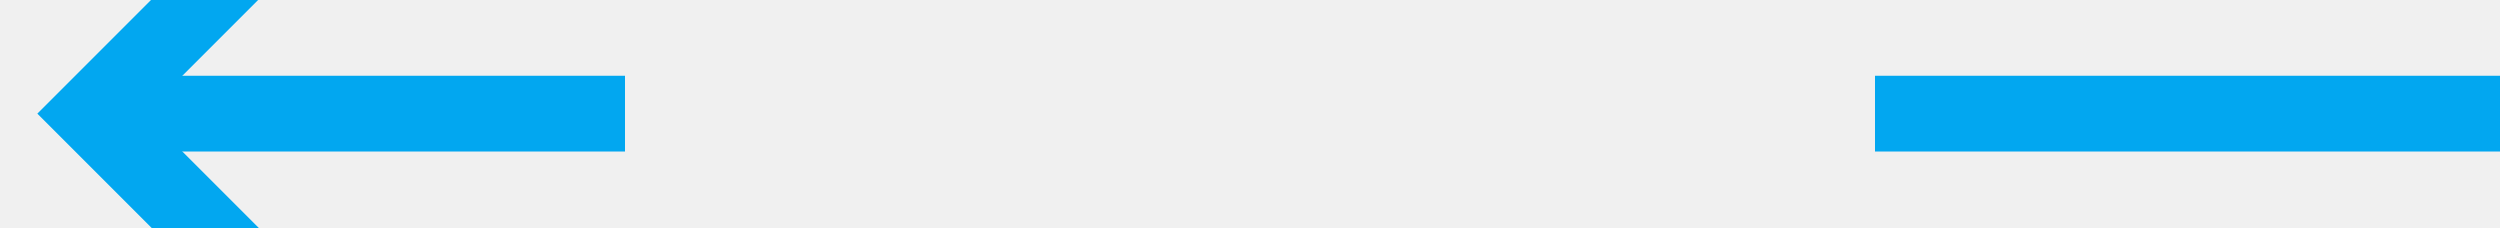
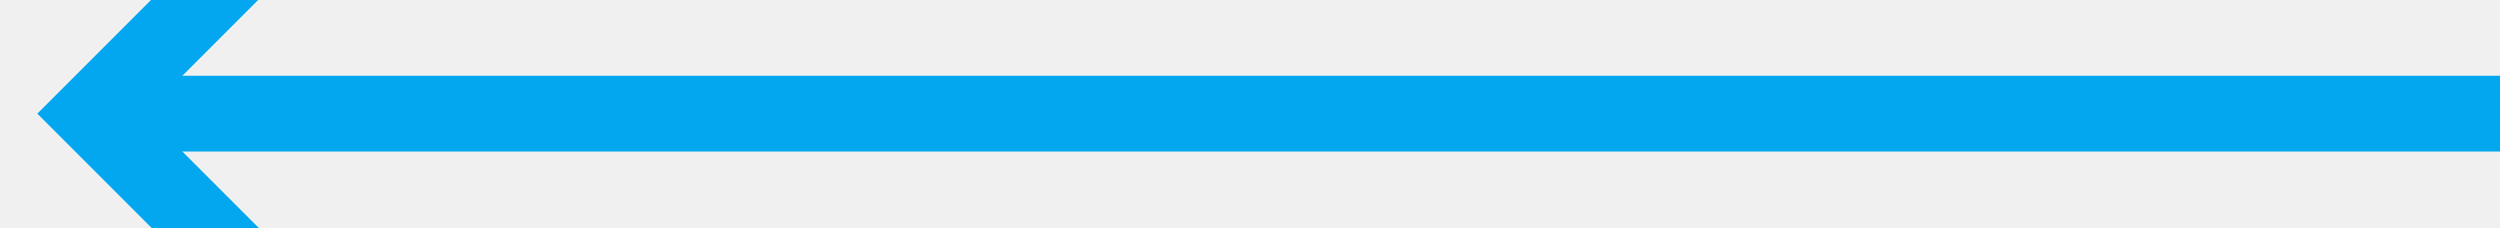
- <svg xmlns="http://www.w3.org/2000/svg" version="1.1" width="66px" height="6px" viewBox="494 590  66 6">
-   <defs>
-     <mask fill="white" id="clip1967">
-       <path d="M 510.5 580  L 543.5 580  L 543.5 607  L 510.5 607  Z M 494 580  L 567 580  L 567 607  L 494 607  Z " fill-rule="evenodd" />
-     </mask>
-   </defs>
-   <g transform="matrix(-1 0 0 -1 1054 1186 )">
-     <path d="M 551.893 588.707  L 556.186 593  L 551.893 597.293  L 553.307 598.707  L 558.307 593.707  L 559.014 593  L 558.307 592.293  L 553.307 587.293  L 551.893 588.707  Z " fill-rule="nonzero" fill="#02a7f0" stroke="none" mask="url(#clip1967)" />
-     <rect fill-rule="evenodd" fill="#02a7f0" stroke="none" x="494" y="592" width="63" height="2" mask="url(#clip1967)" />
-     <path d="" stroke-width="2" stroke="#02a7f0" fill="none" mask="url(#clip1967)" />
+ <svg xmlns="http://www.w3.org/2000/svg" version="1.1" width="66px" height="6px" viewBox="164 470  66 6">
+   <g transform="matrix(-1 0 0 -1 394 946 )">
+     <path d="M 221.893 468.707  L 226.186 473  L 221.893 477.293  L 223.307 478.707  L 228.307 473.707  L 229.014 473  L 228.307 472.293  L 223.307 467.293  L 221.893 468.707  Z " fill-rule="nonzero" fill="#02a7f0" stroke="none" />
+     <rect fill-rule="evenodd" fill="#02a7f0" stroke="none" x="164" y="472" width="63" height="2" />
+     <path d="" stroke-width="2" stroke="#02a7f0" fill="none" />
  </g>
</svg>
